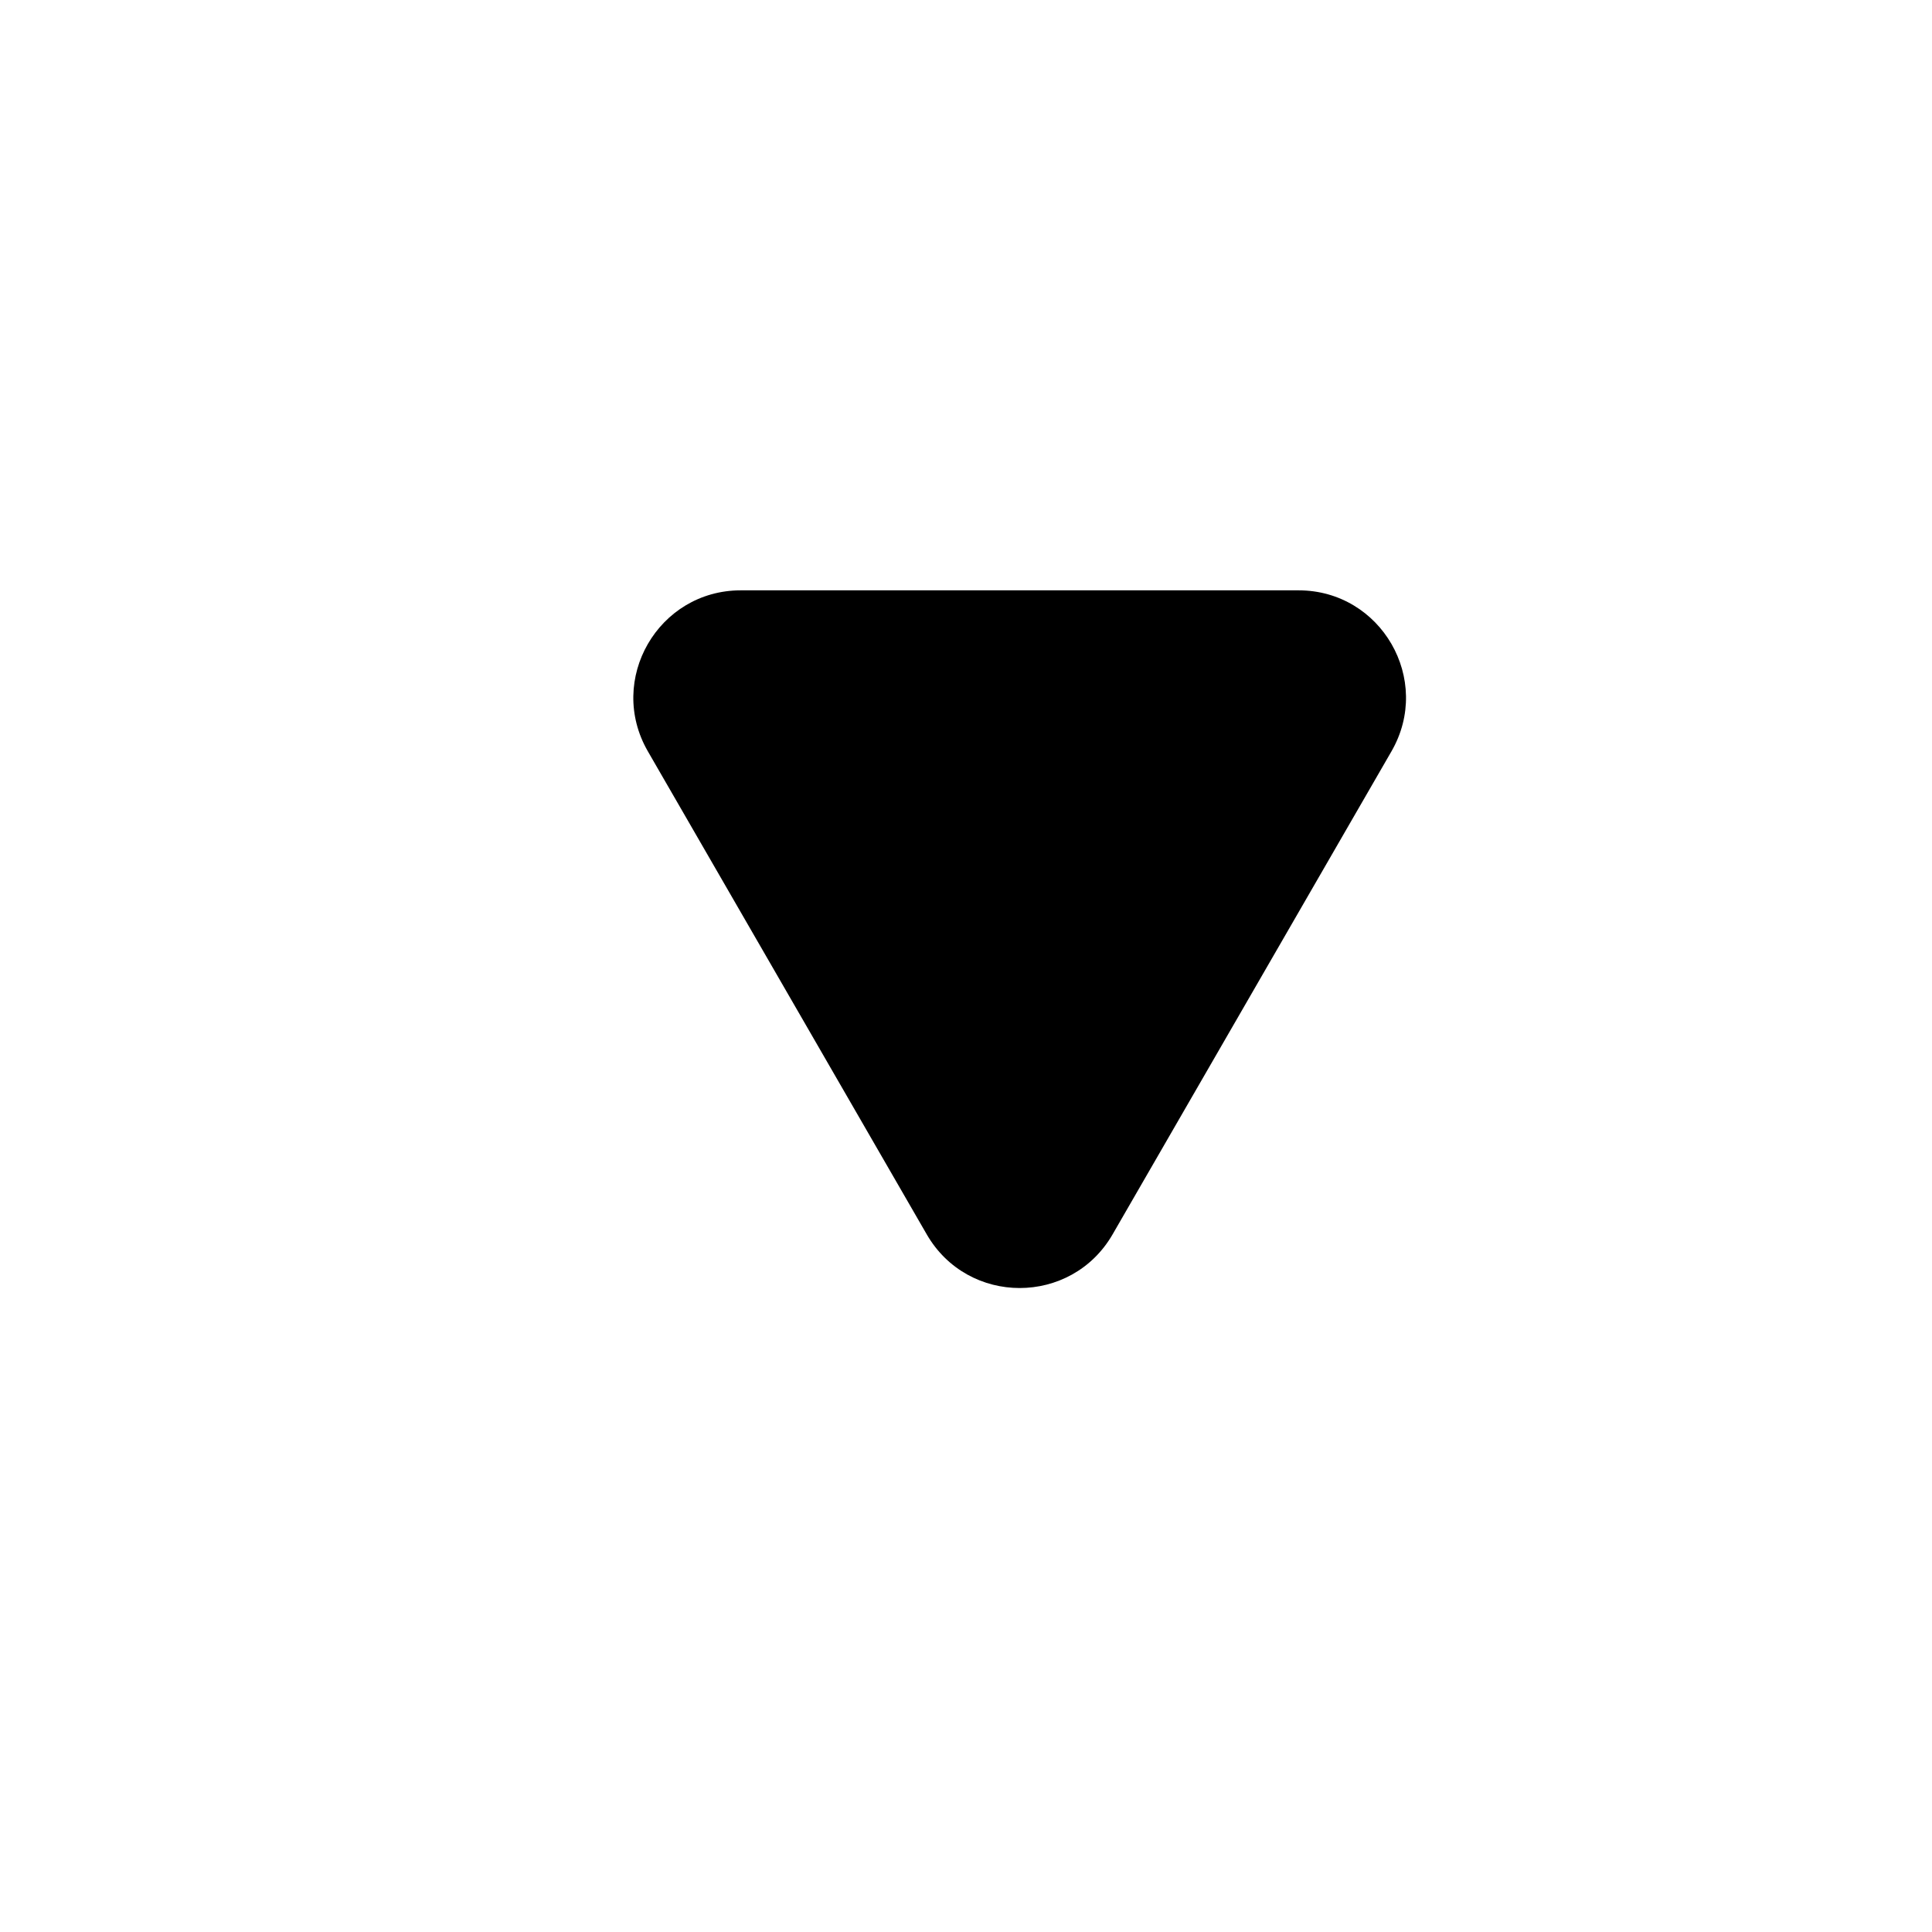
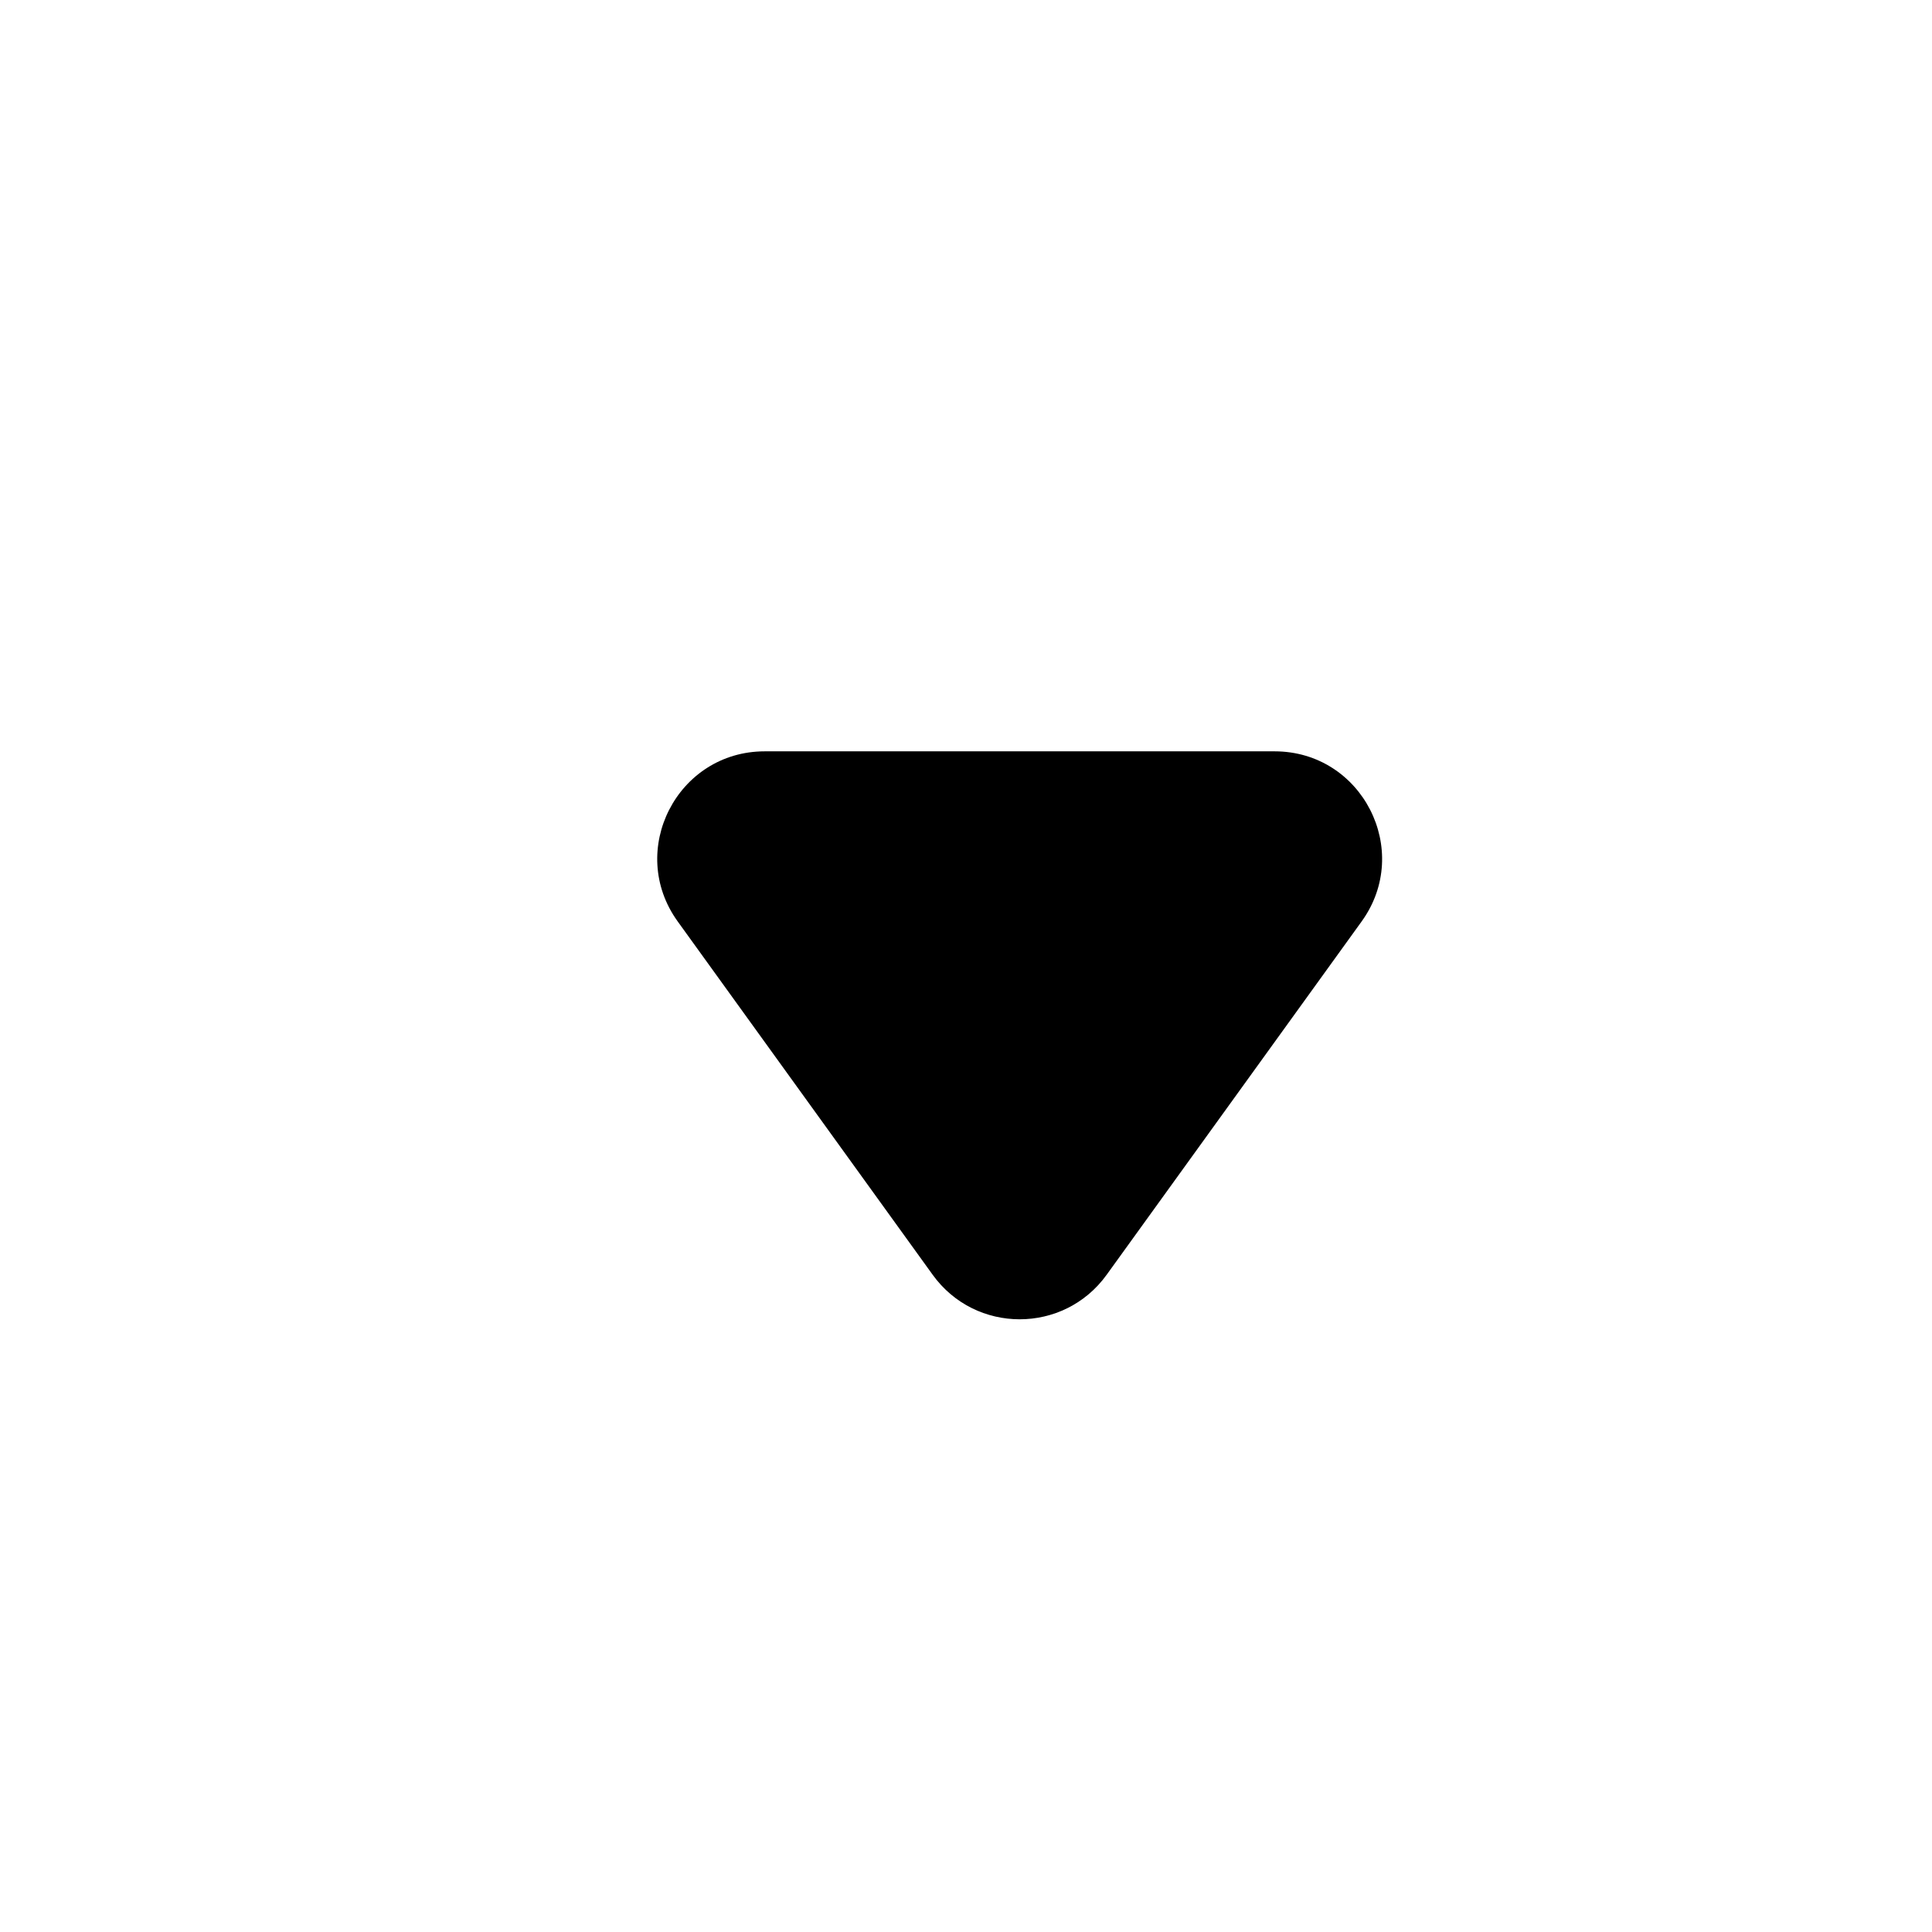
<svg xmlns="http://www.w3.org/2000/svg" width="18" height="18" viewBox="0 0 18 18" fill="none">
-   <g id="Frame 1912053536">
-     <path id="Polygon 5" d="M8.634 11.5C9.019 12.167 9.981 12.167 10.366 11.5L12.964 7C13.349 6.333 12.868 5.5 12.098 5.5H6.902C6.132 5.5 5.651 6.333 6.036 7L8.634 11.5Z" fill="currentColor" />
-   </g>
+   <path d="M8.689 11.876C9.088 12.43 9.912 12.43 10.311 11.876L12.686 8.585C13.163 7.924 12.691 7 11.875 7H7.125C6.309 7 5.837 7.924 6.314 8.585L8.689 11.876Z" fill="currentColor" />
</svg>
